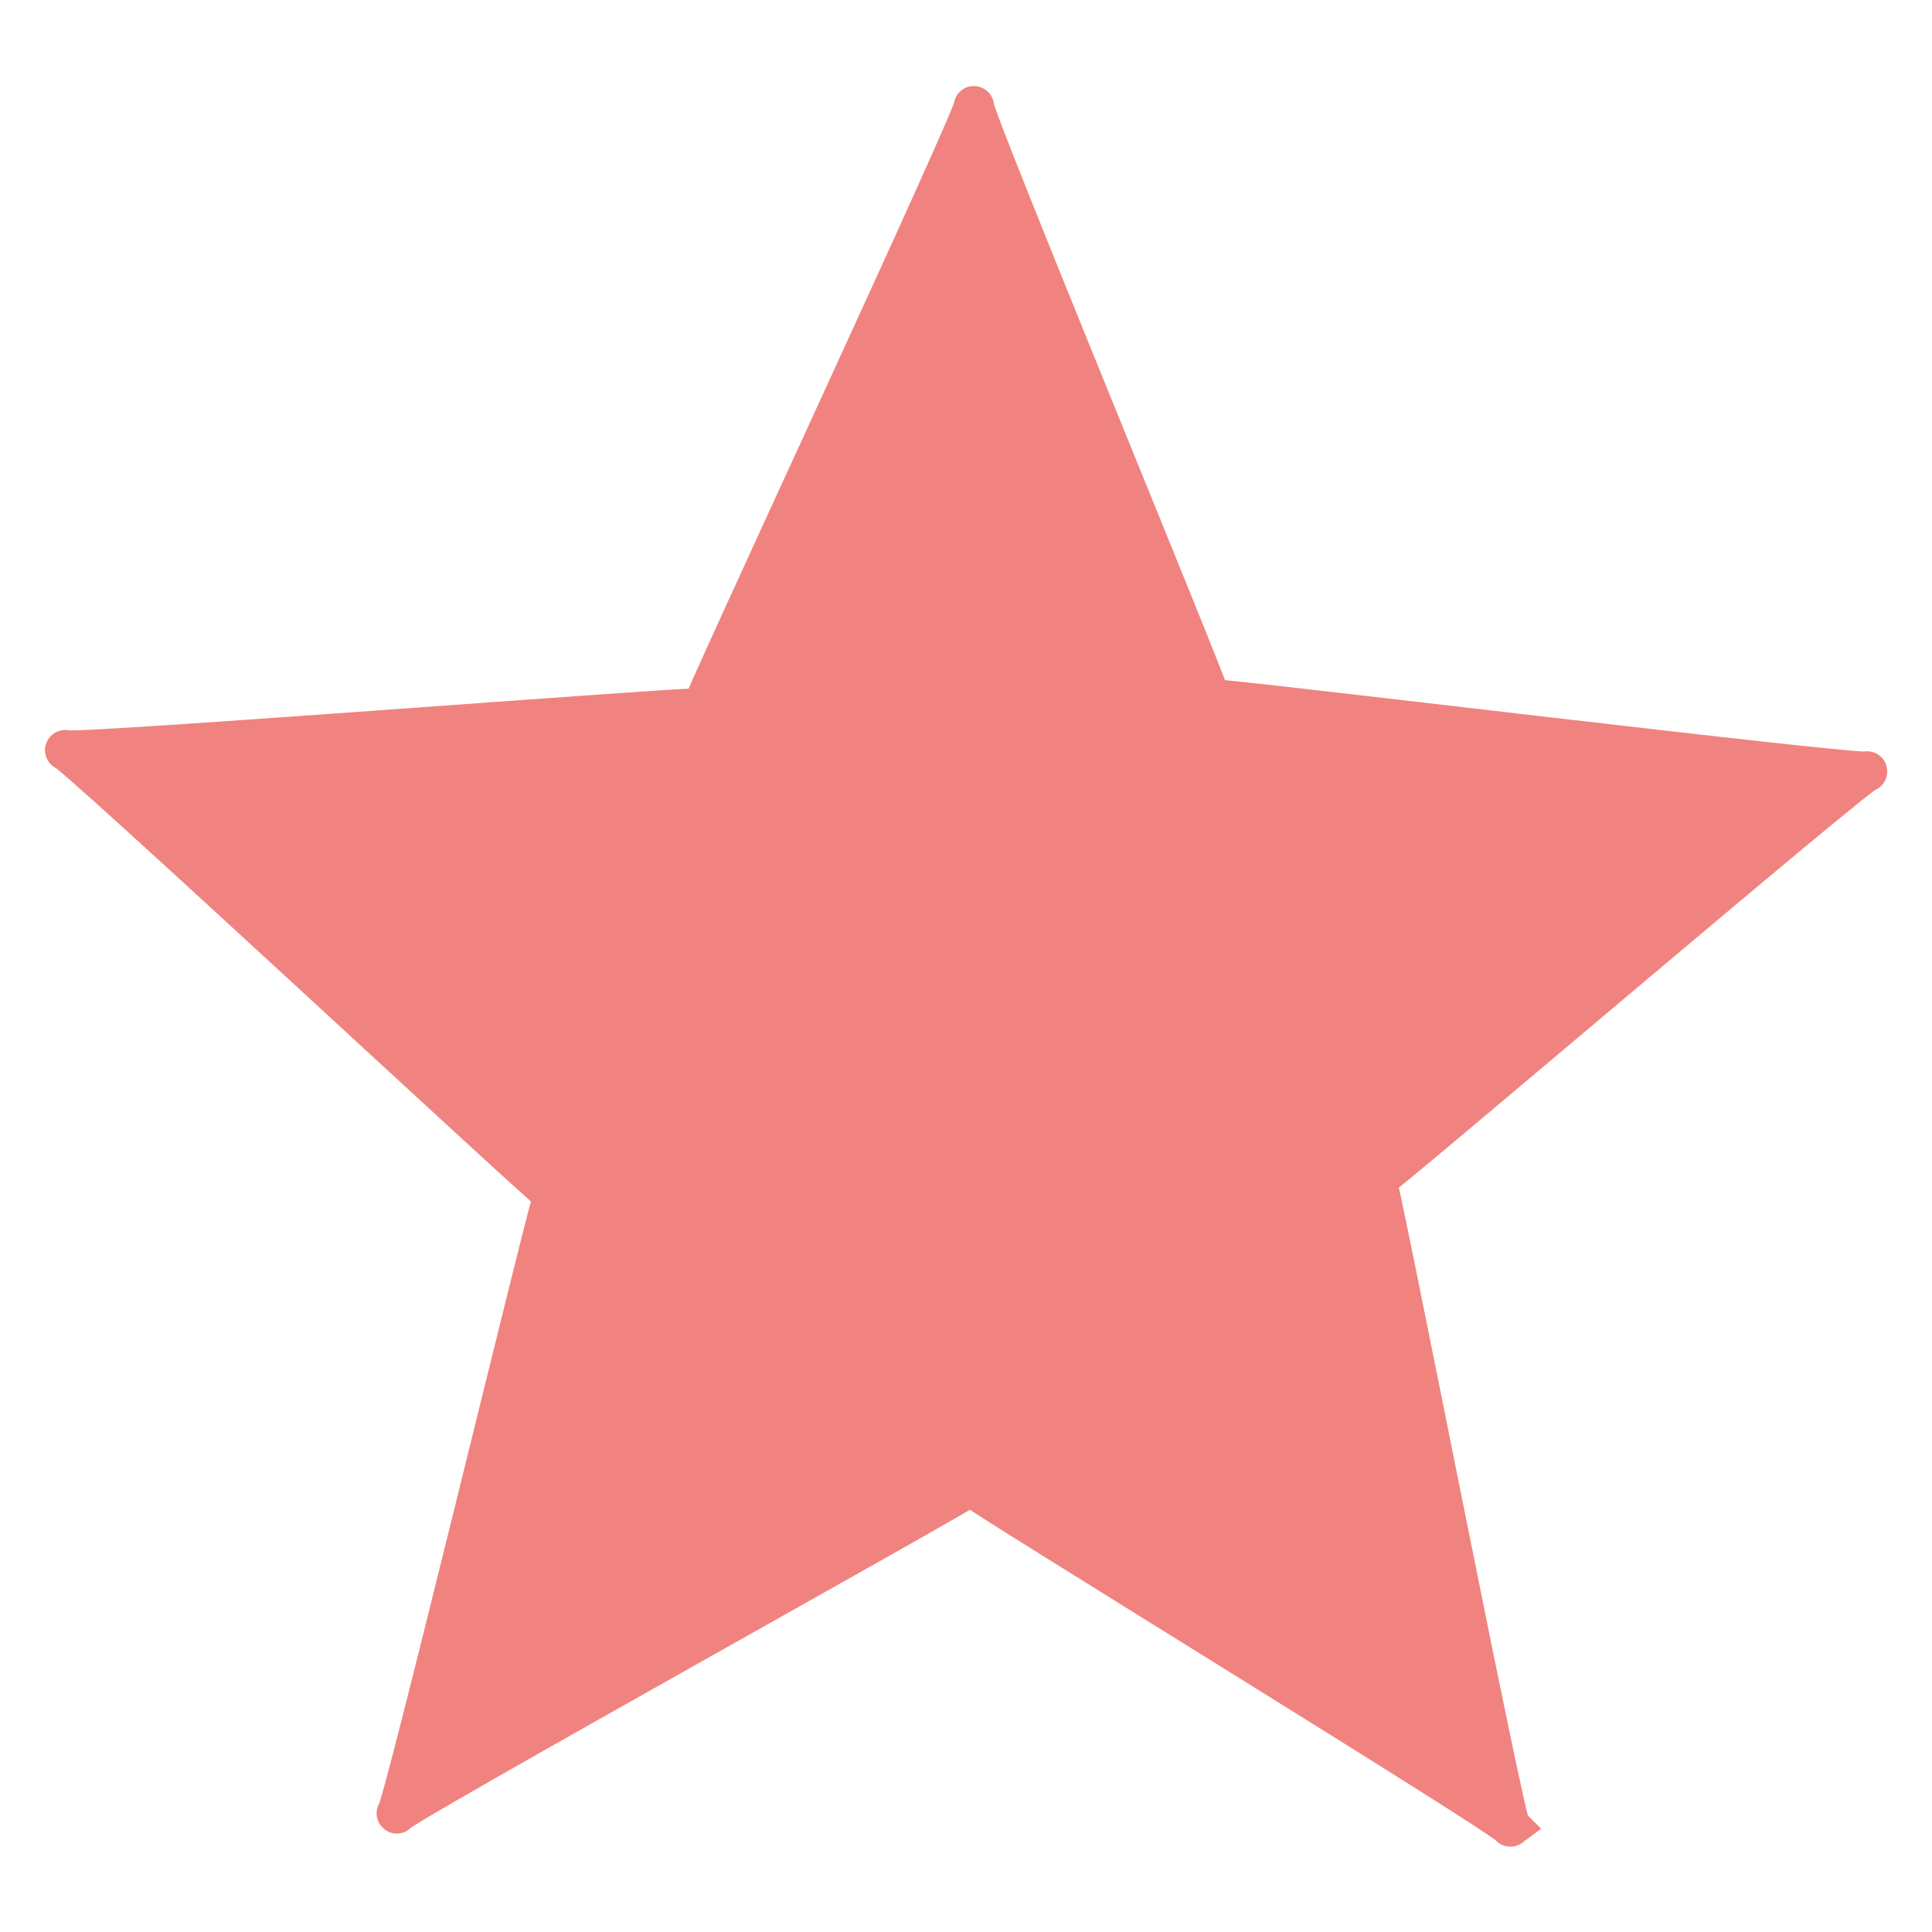
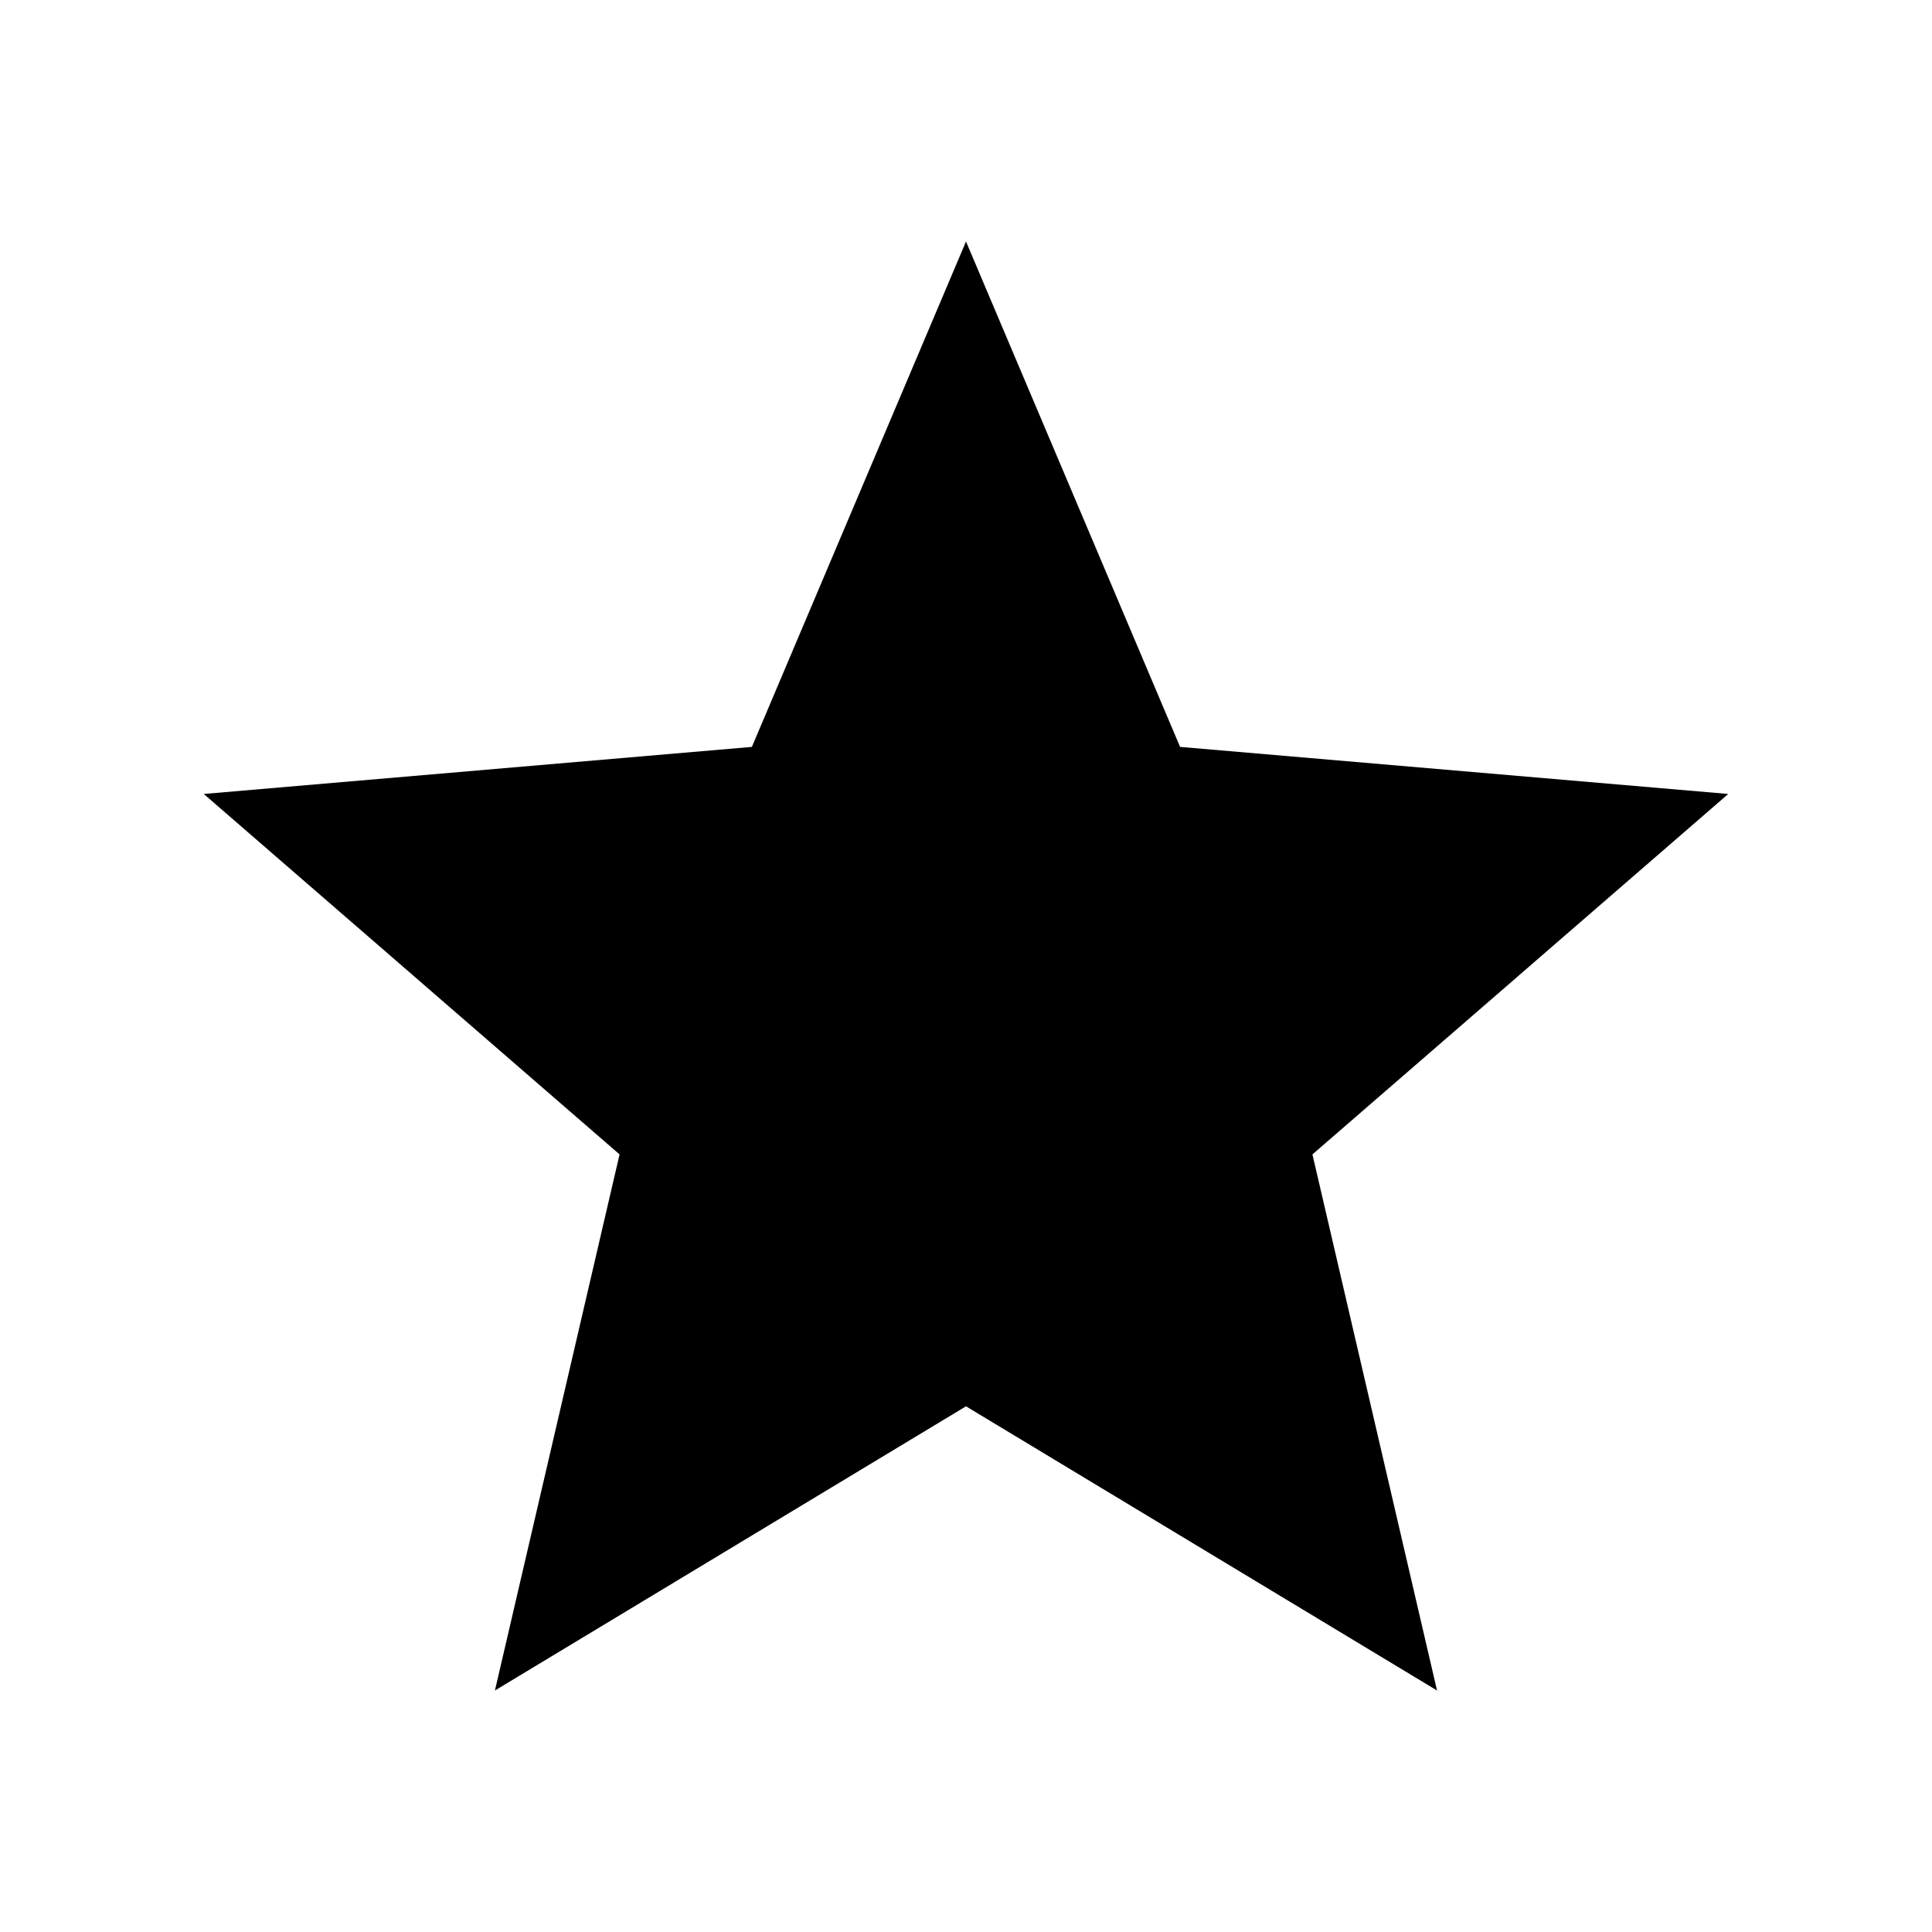
- <svg xmlns="http://www.w3.org/2000/svg" width="48" height="48" viewBox="0 0 48 48" id="svg2" version="1.1">
-   <defs id="defs4" />
-   <g id="layer1" transform="translate(0,-1004.362)">
-     <path style="fill:#f0837f;fill-opacity:1;fill-rule:evenodd;stroke:#f0837f;stroke-width:1;stroke-linecap:butt;stroke-linejoin:miter;stroke-miterlimit:4;stroke-dasharray:none;stroke-opacity:1" id="path3344" d="m 37.527,1049.742 c 0.114,-0.086 -13.56,-8.469 -13.417,-8.467 0.148,0 -14.374,8.056 -14.253,8.141 0.117,0.082 3.864,-15.513 3.907,-15.377 0.044,0.141 -12.104,-11.181 -12.147,-11.04 -0.042,0.137 15.948,-1.119 15.832,-1.036 -0.12,0.085 6.894,-14.966 6.746,-14.964 -0.143,0 5.992,14.822 5.878,14.737 -0.118,-0.088 16.364,1.931 16.316,1.792 -0.047,-0.135 -12.245,10.279 -12.199,10.144 0.047,-0.14 3.22,16.16 3.338,16.071 z" />
+ <svg xmlns="http://www.w3.org/2000/svg" version="1.1" class="icon" id="Layer_1" x="0px" y="0px" width="20px" height="20px" viewBox="0 0 512 512" enable-background="new 0 0 512 512" xml:space="preserve">
+   <g>
+     <polygon points="256,372.686 380.83,448 347.809,305.934 458,210.409 312.733,197.934 256,64 199.257,197.934 54,210.409    164.192,305.934 131.161,448  " />
  </g>
</svg>
